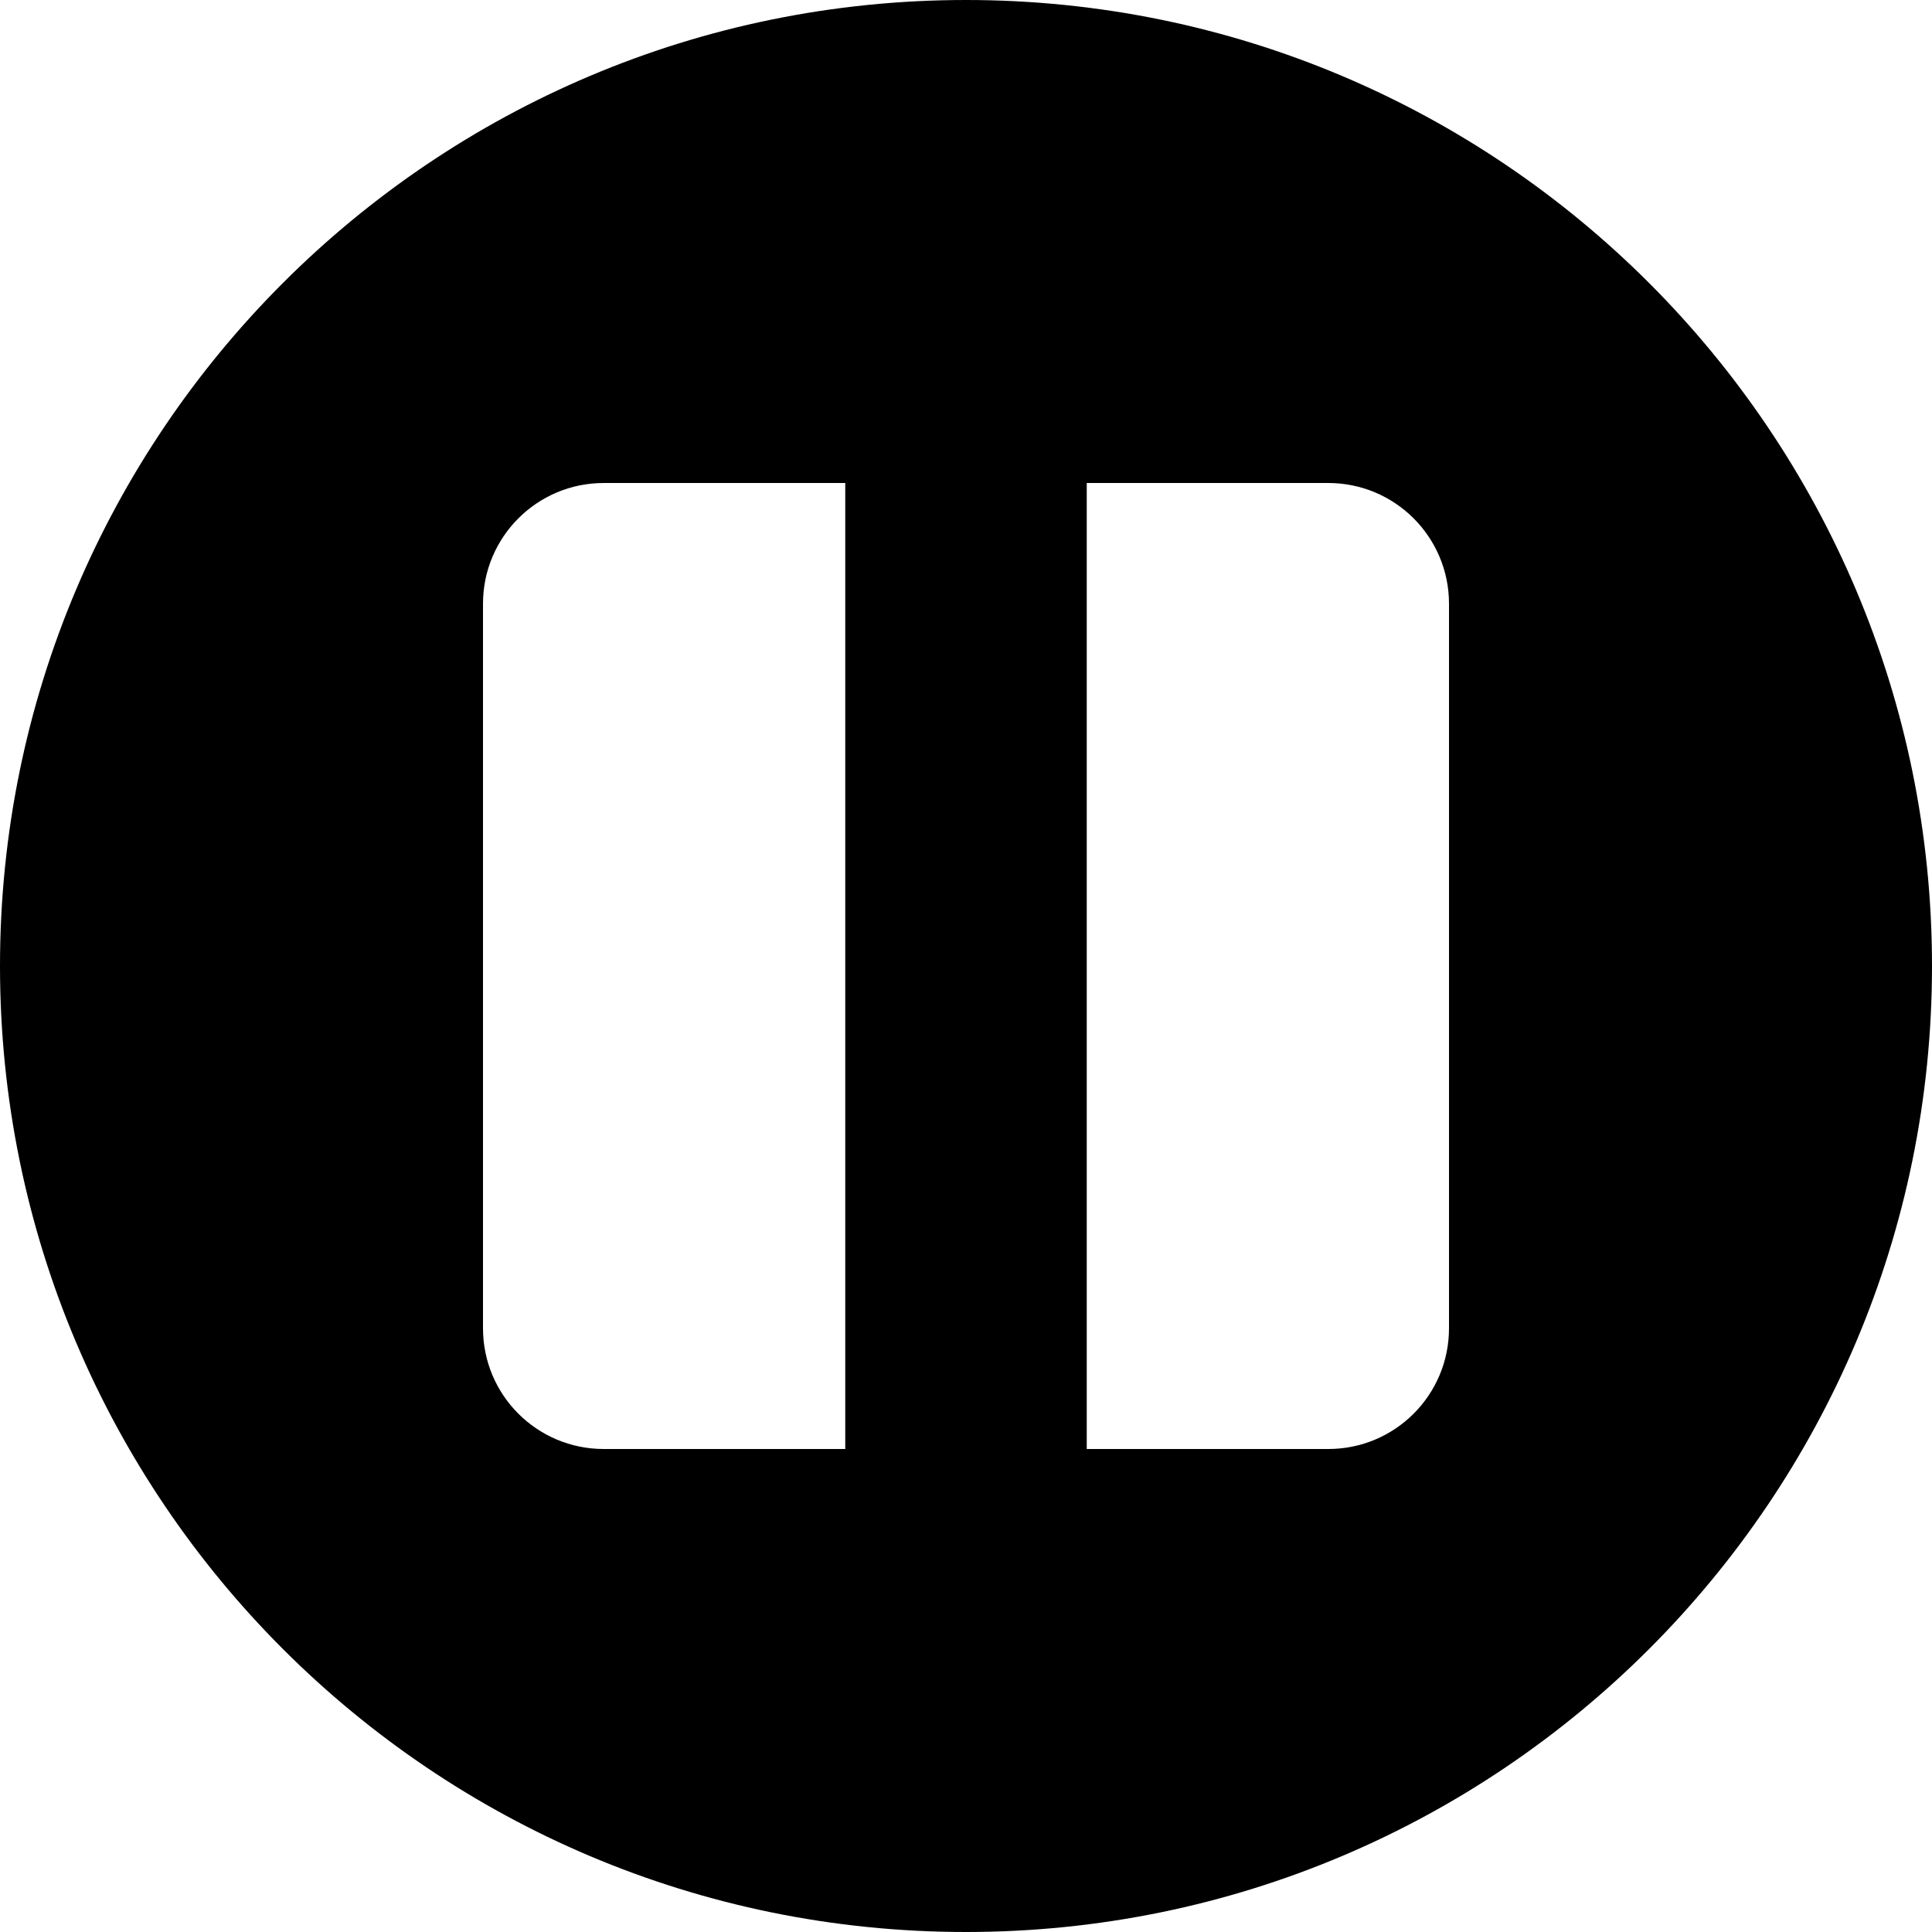
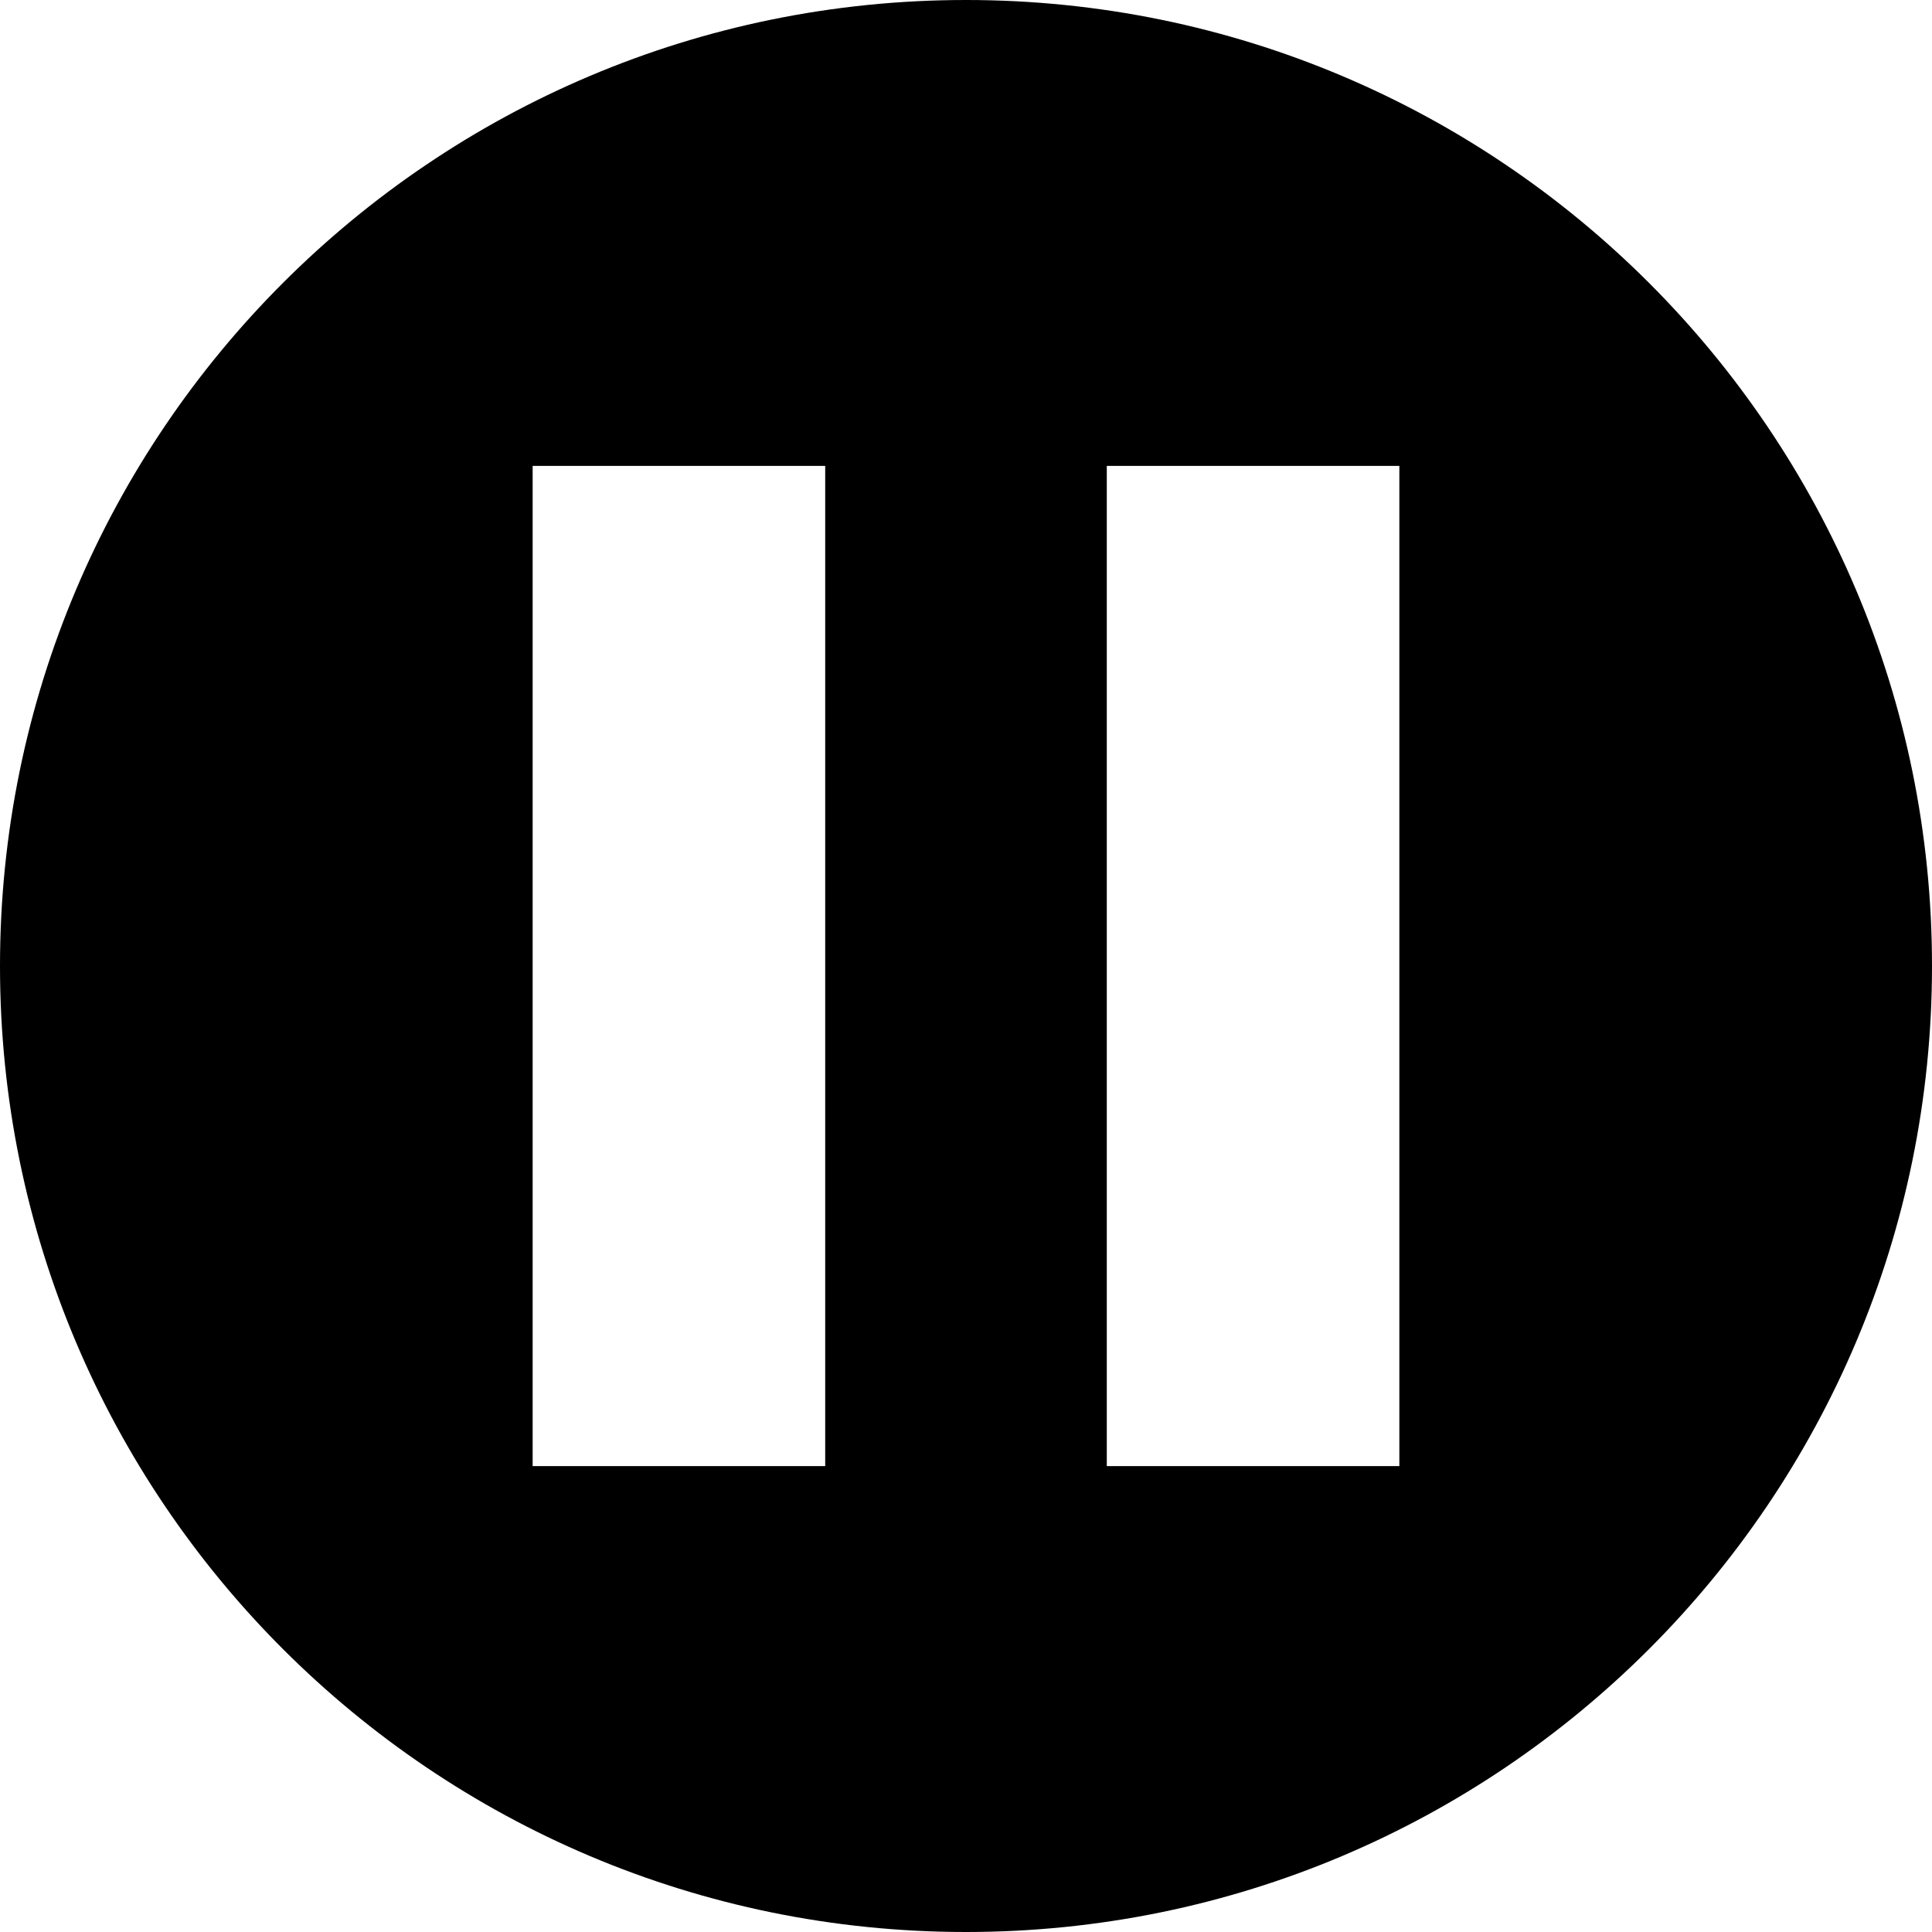
<svg xmlns="http://www.w3.org/2000/svg" width="512" height="512" id="svg2" version="1.0">
  <defs id="defs4" />
  <g id="layer1" transform="translate(-374.2178,-62.23637)">
-     <path d="m 630.218,574.236 c -141.376,0 -256,-114.624 -256,-256 0,-141.376 114.624,-256 256,-256 141.376,0 256,114.624 256,256 0,141.376 -114.624,256 -256,256 z m -128,-352 0,192 c 0,17.696 14.304,32 32,32 l 64,0 0,-256 -64,0 c -17.696,0 -32,14.336 -32,32 z m 256,0 c 0,-17.664 -14.304,-32 -32,-32 l -64,0 0,256 64,0 c 17.696,0 32,-14.304 32,-32 l 0,-192 z" id="path3009" />
+     <path style="fill:#000000;fill-opacity:1;stroke:none" d="M 256 0 C 114.615 3.7895613e-14 0 114.615 0 256 C 0 397.385 114.615 512 256 512 C 397.385 512 512 397.385 512 256 C 512 114.615 397.385 0 256 0 z M 141.156 123.469 L 218.688 123.469 L 218.688 388.531 L 141.156 388.531 L 141.156 123.469 z M 293.312 123.469 L 370.844 123.469 L 370.844 388.531 L 293.312 388.531 L 293.312 123.469 z " transform="translate(374.2178,62.23637)" id="path3028" />
  </g>
</svg>
